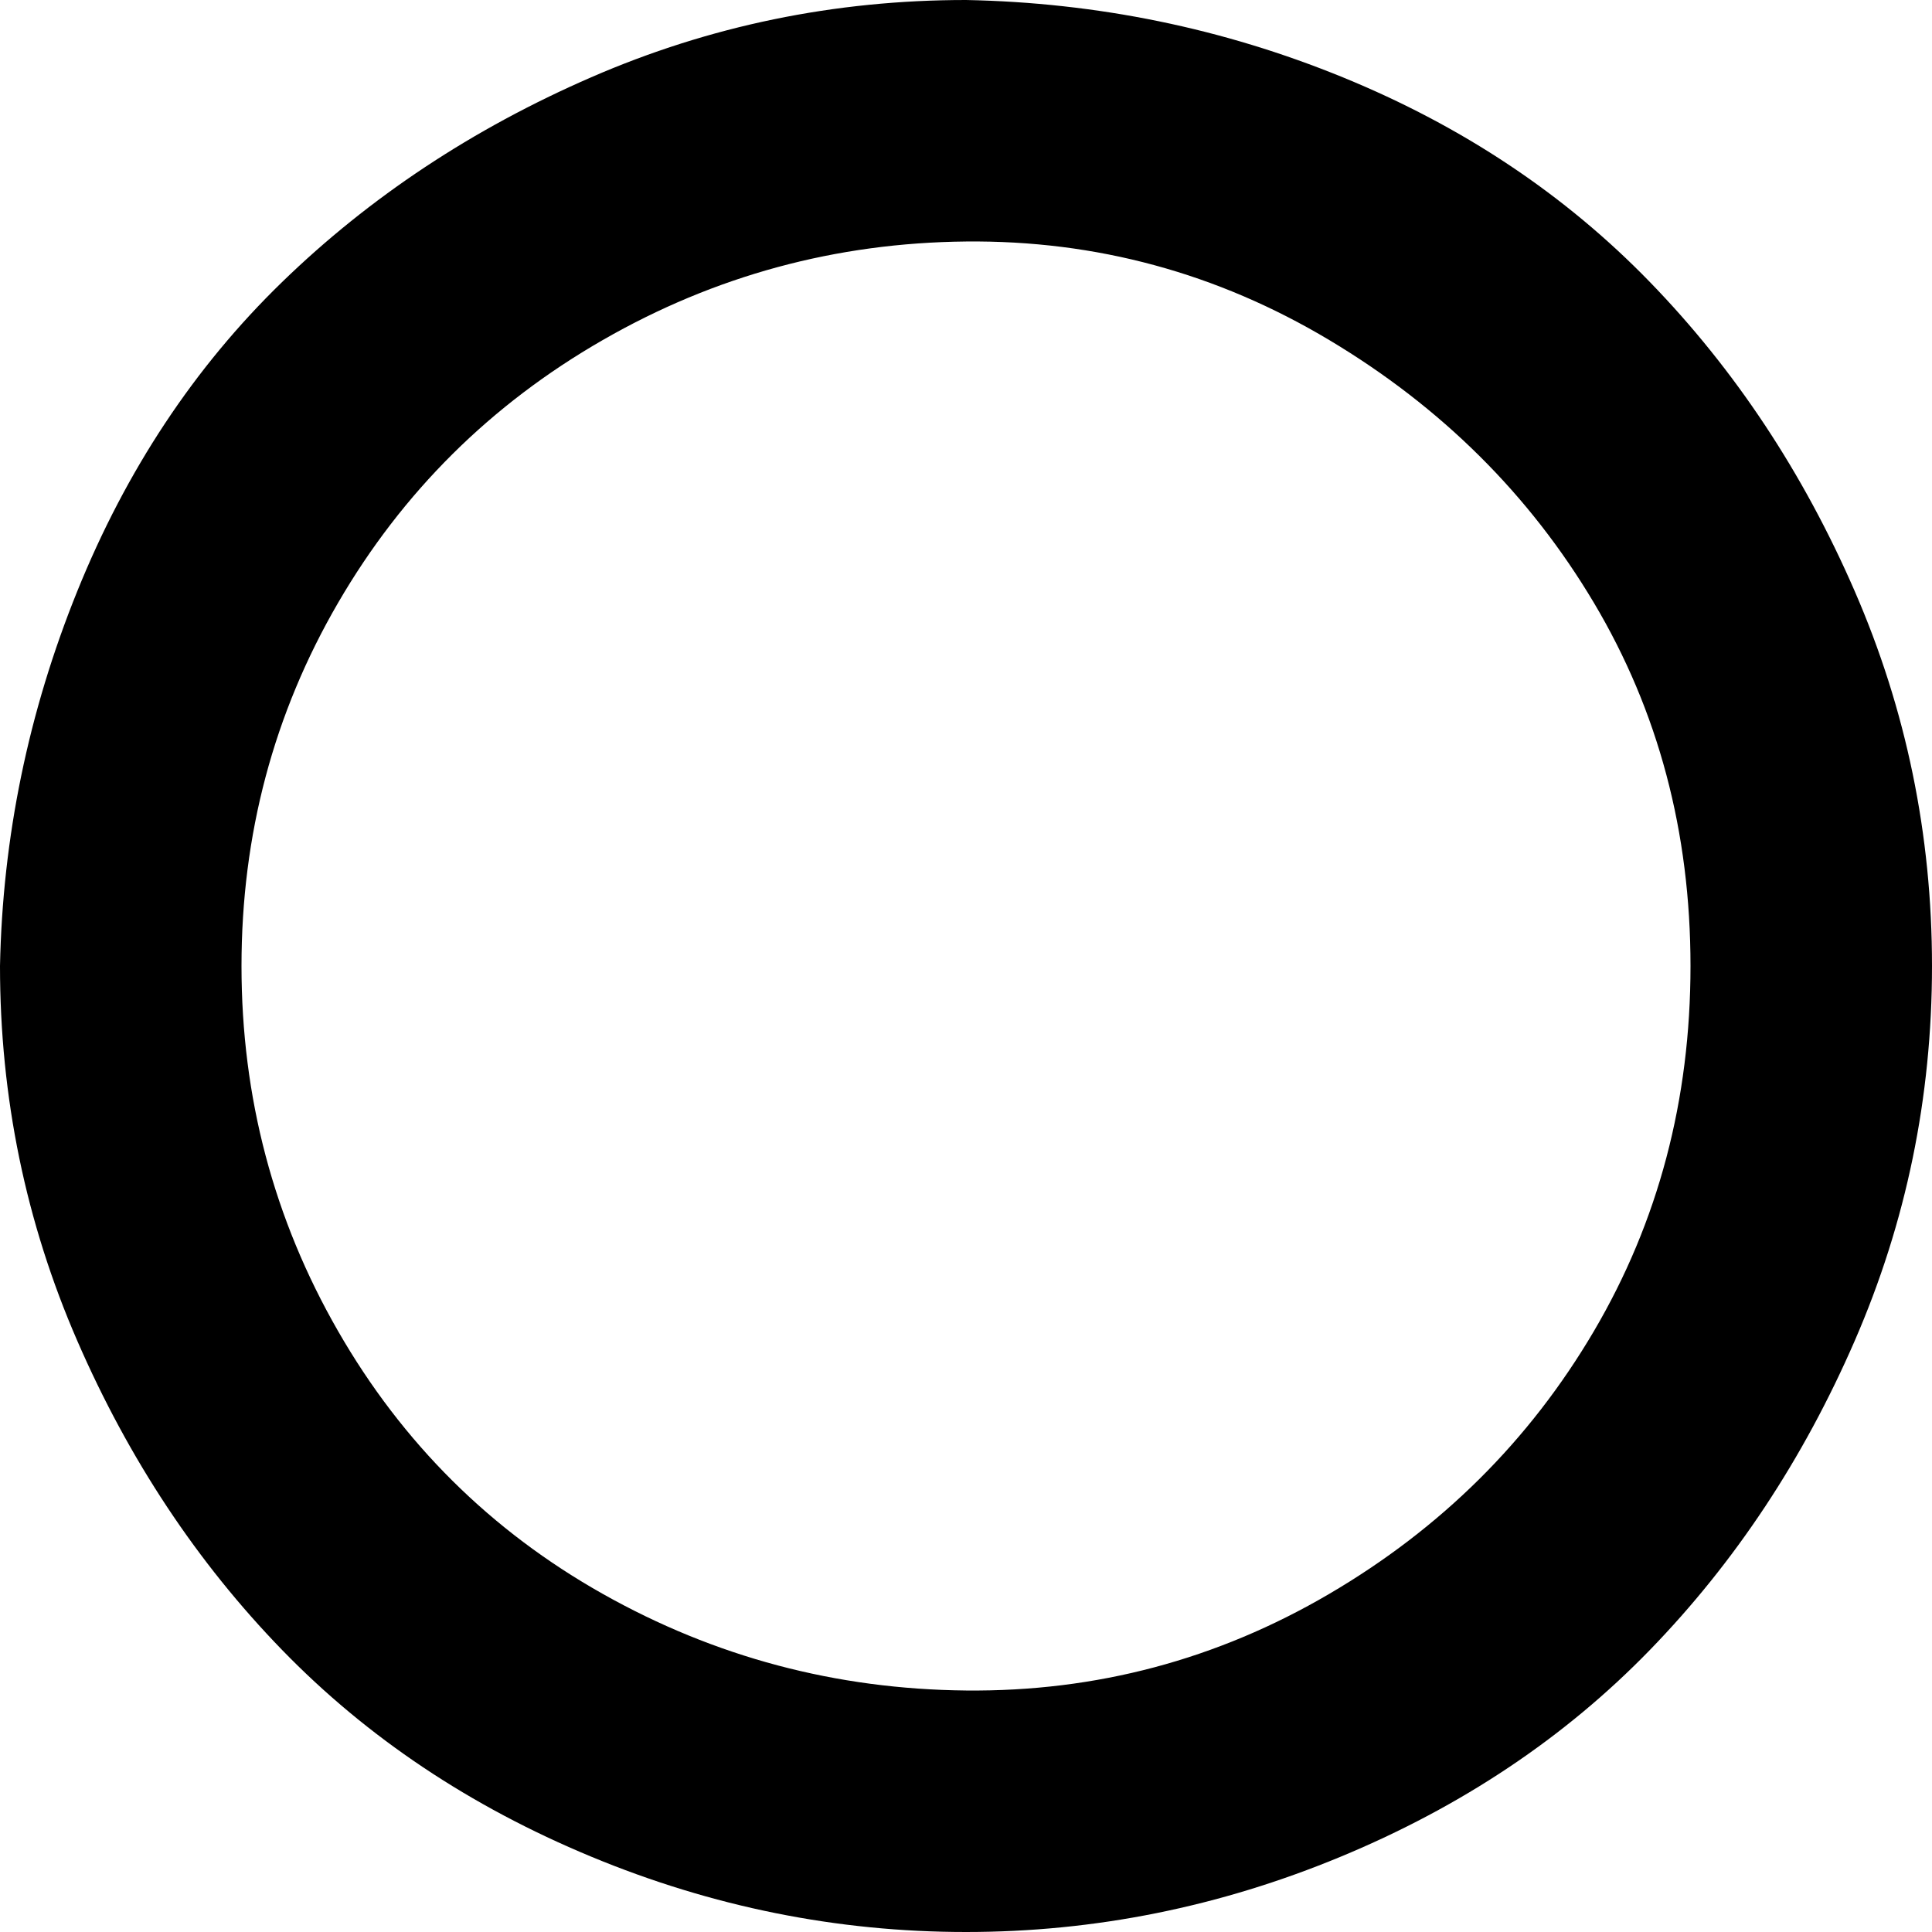
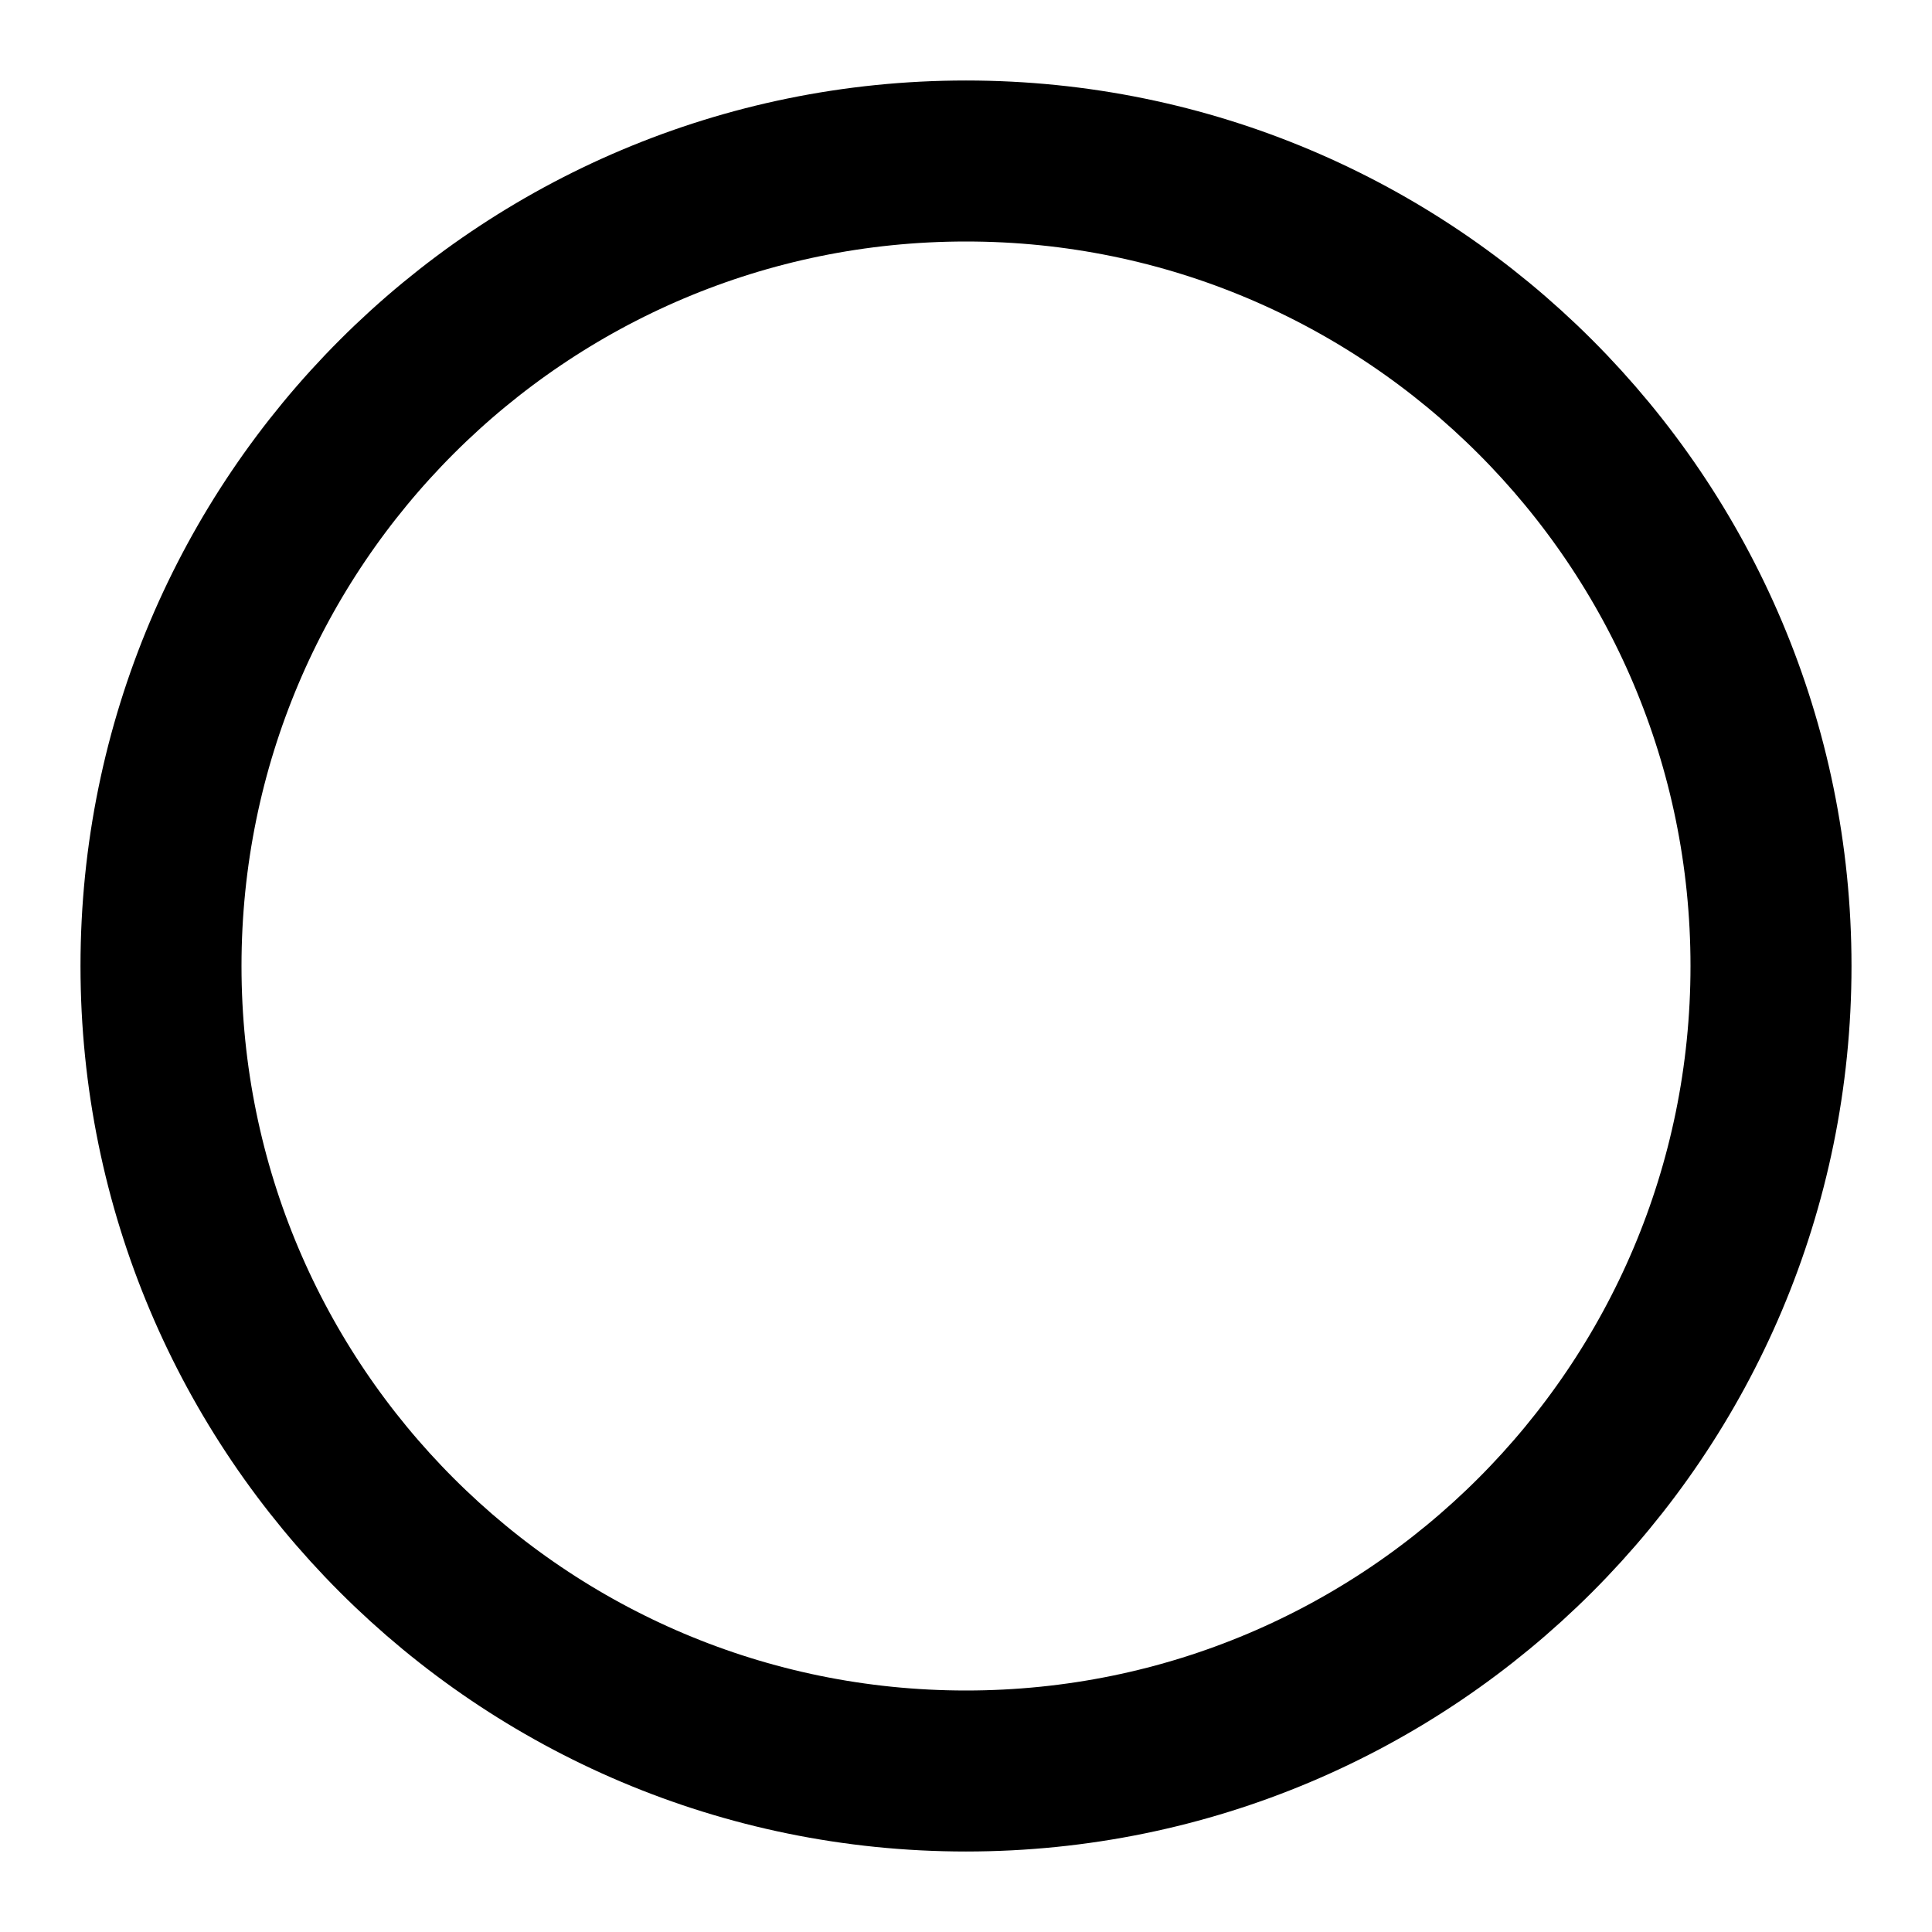
- <svg xmlns="http://www.w3.org/2000/svg" fill="#000000" width="800px" height="800px" viewBox="0 0 32 32" version="1.1">
-   <path d="M0 16q0 3.264 1.28 6.208t3.392 5.12 5.12 3.424 6.208 1.248 6.208-1.248 5.12-3.424 3.392-5.12 1.28-6.208-1.28-6.208-3.392-5.12-5.088-3.392-6.24-1.28q-3.264 0-6.208 1.28t-5.12 3.392-3.392 5.12-1.28 6.208zM4 16q0-3.264 1.6-6.016t4.384-4.352 6.016-1.632 6.016 1.632 4.384 4.352 1.6 6.016-1.6 6.048-4.384 4.352-6.016 1.6-6.016-1.6-4.384-4.352-1.6-6.048z" />
+ <svg xmlns="http://www.w3.org/2000/svg" viewBox="0 0 24 24" fill="none" stroke="currentColor" stroke-width="2" stroke-linecap="round" stroke-linejoin="round" class="feather feather-circle">
+   <circle cx="12" cy="12" r="10" />
</svg>
